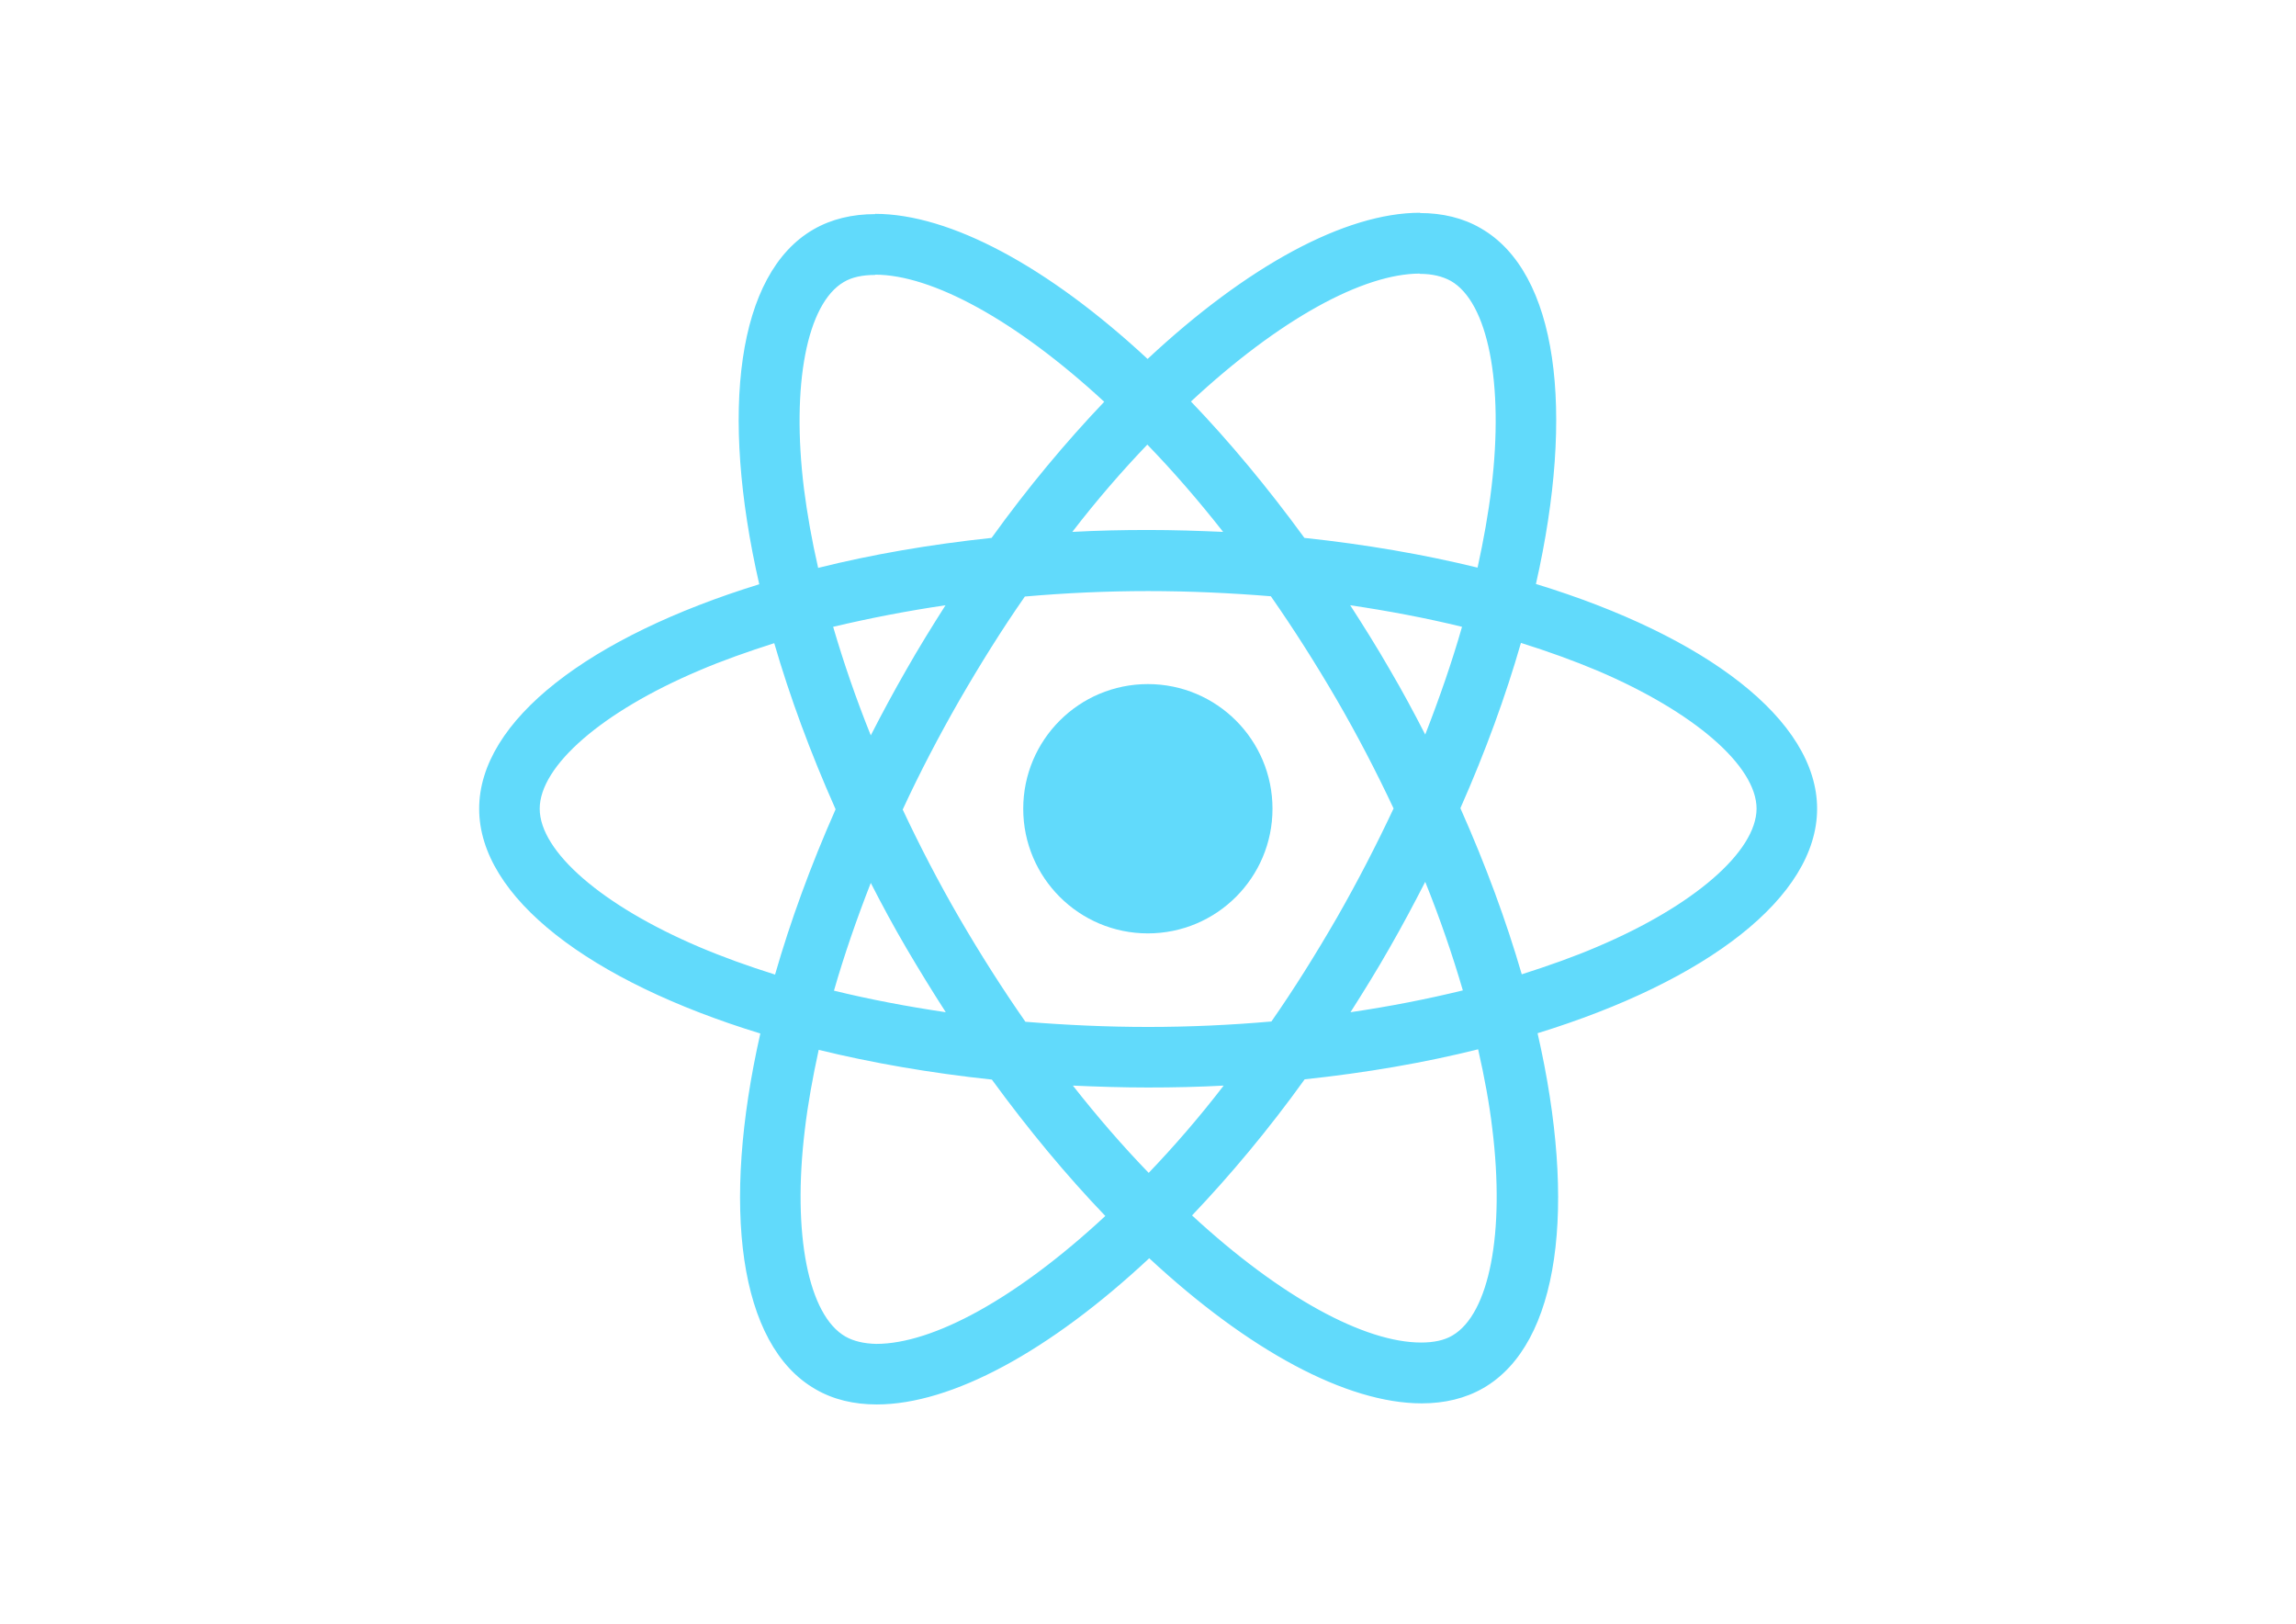
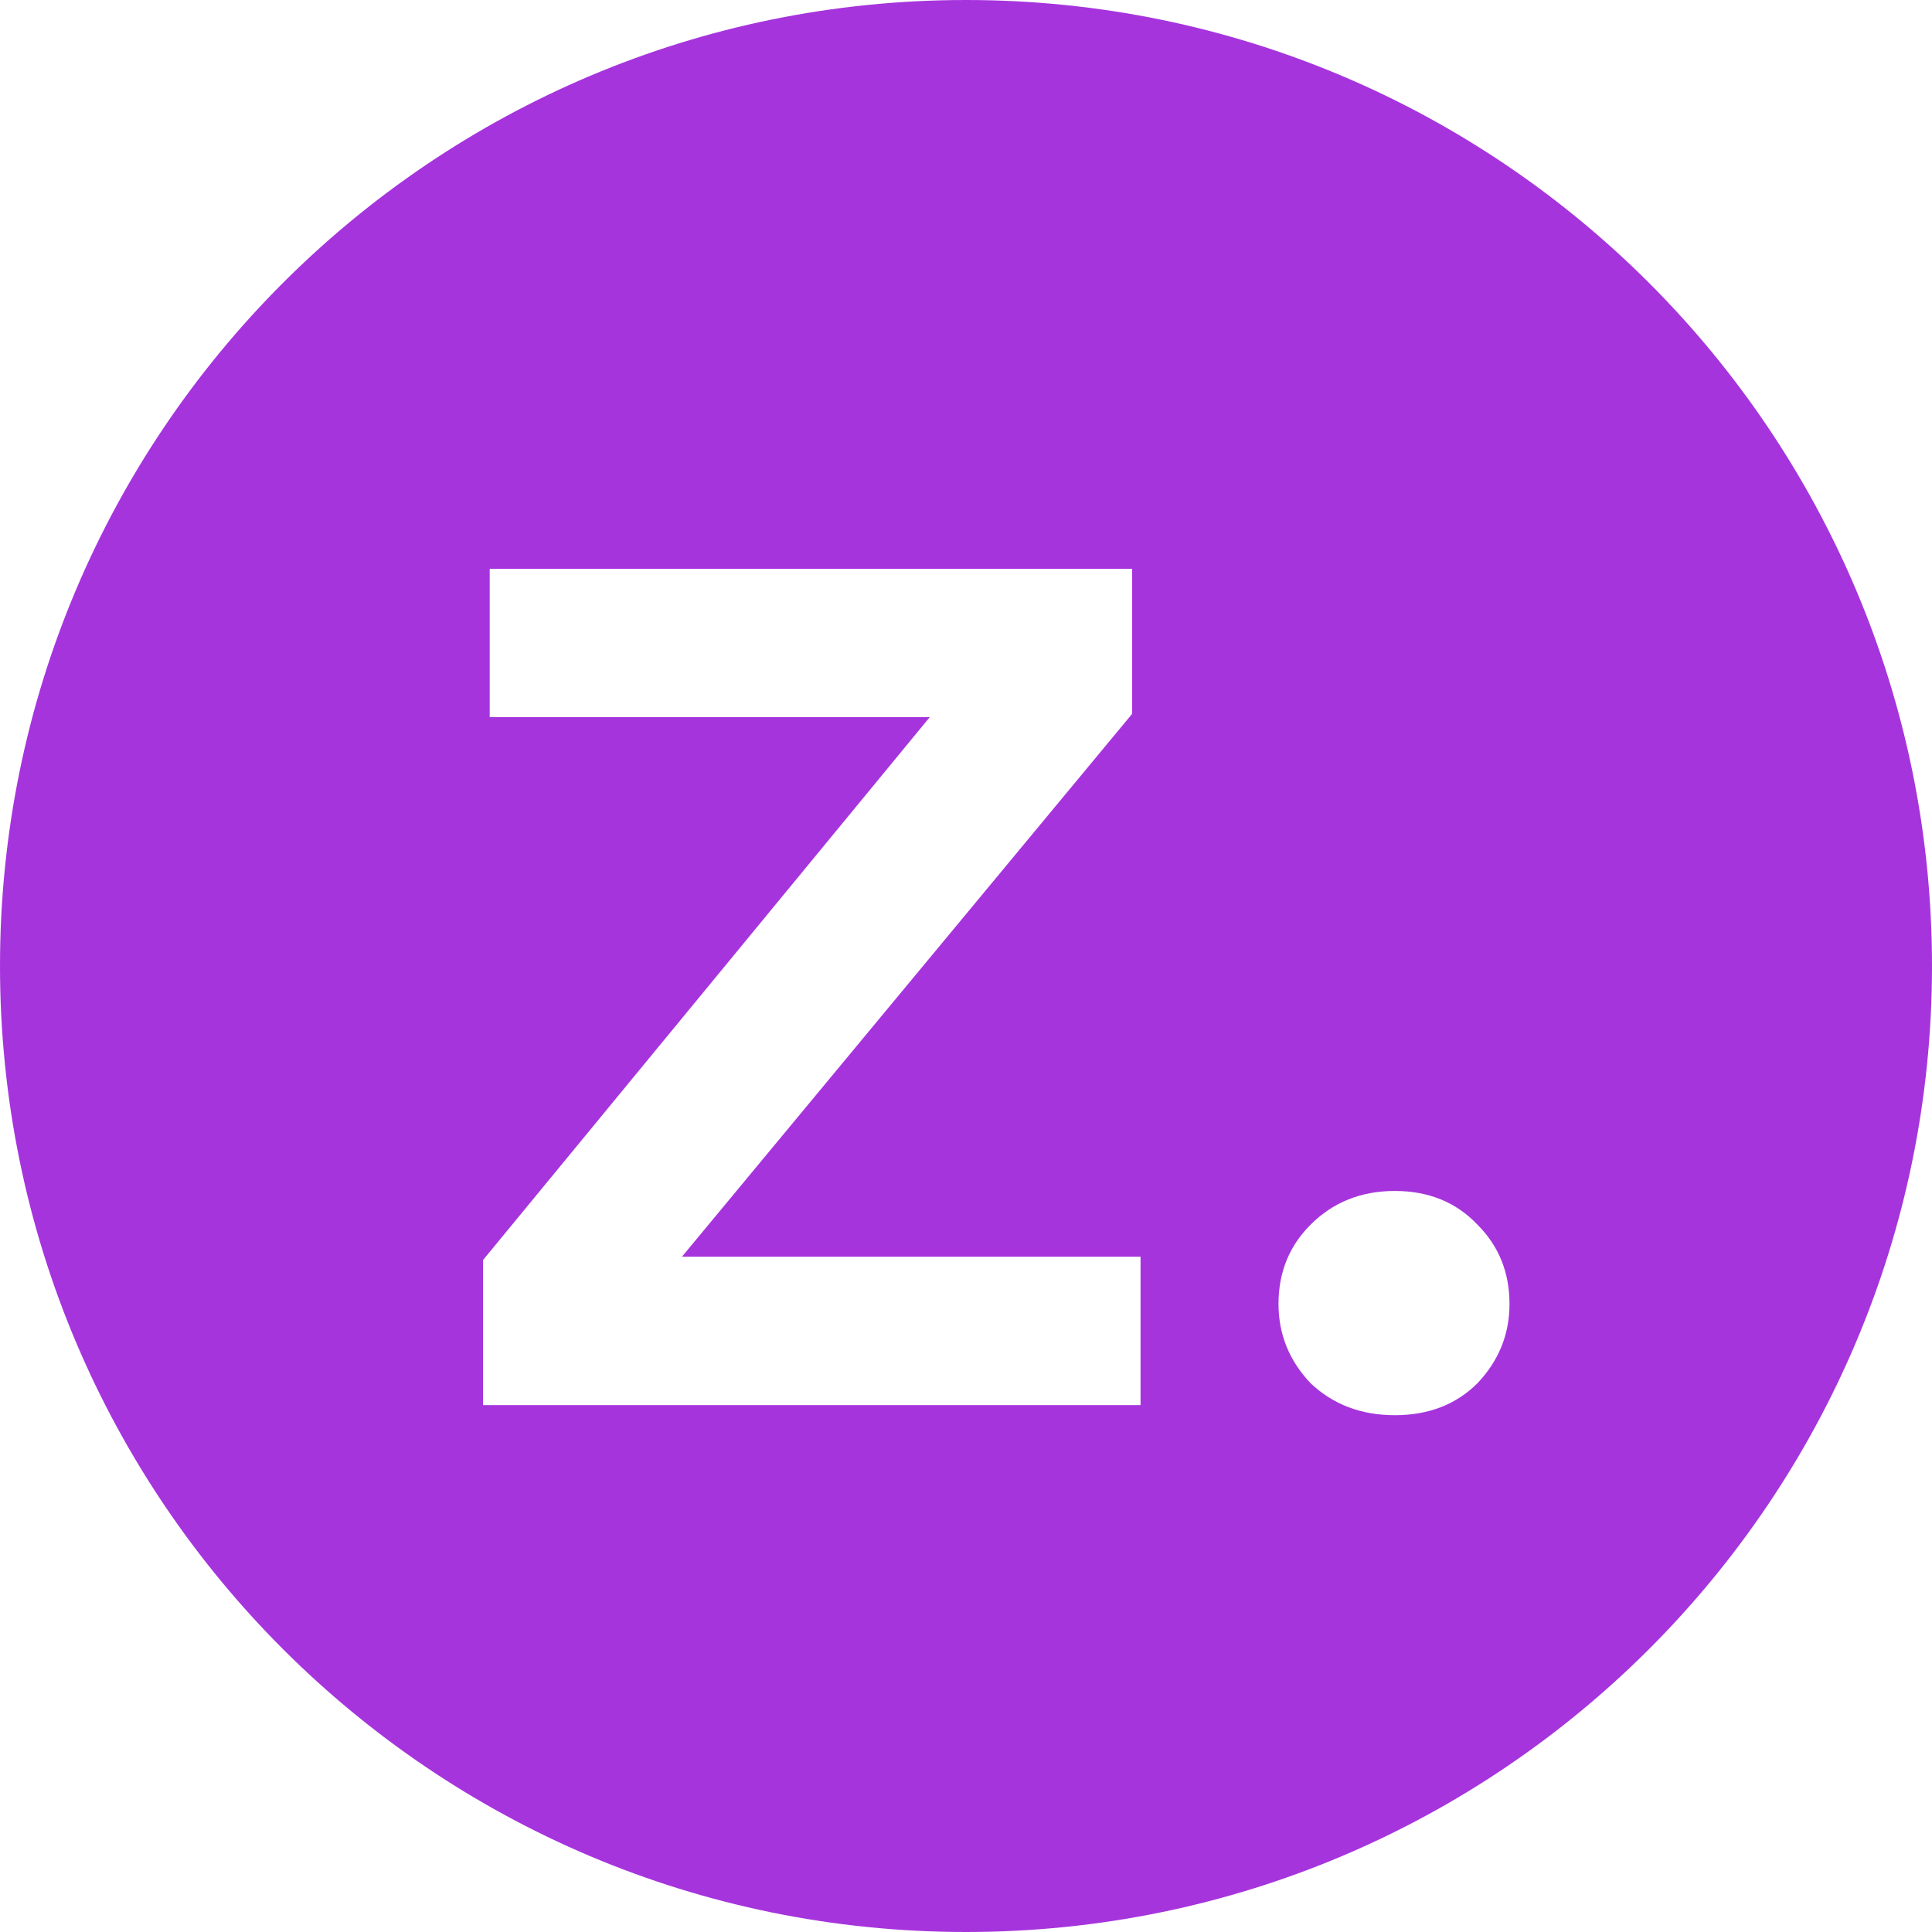
- <svg xmlns="http://www.w3.org/2000/svg" viewBox="0 0 841.9 595.3">
-   <g fill="#61DAFB">
-     <path d="M666.3 296.5c0-32.5-40.7-63.3-103.1-82.4 14.4-63.6 8-114.2-20.2-130.4-6.5-3.8-14.1-5.6-22.4-5.6v22.3c4.6 0 8.3.9 11.4 2.6 13.6 7.8 19.5 37.5 14.9 75.7-1.1 9.4-2.9 19.3-5.1 29.4-19.6-4.8-41-8.5-63.5-10.9-13.5-18.5-27.5-35.3-41.6-50 32.6-30.3 63.2-46.9 84-46.9V78c-27.5 0-63.5 19.6-99.9 53.6-36.4-33.8-72.4-53.2-99.9-53.2v22.3c20.7 0 51.4 16.5 84 46.6-14 14.7-28 31.4-41.3 49.9-22.6 2.4-44 6.1-63.6 11-2.3-10-4-19.7-5.2-29-4.7-38.2 1.1-67.9 14.6-75.8 3-1.8 6.9-2.6 11.5-2.6V78.5c-8.4 0-16 1.8-22.6 5.6-28.1 16.2-34.4 66.7-19.9 130.1-62.2 19.2-102.7 49.9-102.7 82.3 0 32.5 40.7 63.3 103.1 82.4-14.4 63.6-8 114.2 20.2 130.4 6.5 3.8 14.1 5.6 22.5 5.6 27.5 0 63.5-19.6 99.9-53.6 36.4 33.8 72.4 53.2 99.9 53.2 8.4 0 16-1.8 22.6-5.6 28.1-16.2 34.4-66.7 19.9-130.1 62-19.1 102.5-49.9 102.5-82.3zm-130.2-66.7c-3.7 12.9-8.3 26.2-13.5 39.5-4.1-8-8.4-16-13.1-24-4.6-8-9.5-15.8-14.4-23.4 14.2 2.1 27.9 4.7 41 7.9zm-45.8 106.5c-7.8 13.5-15.8 26.3-24.1 38.2-14.9 1.3-30 2-45.2 2-15.1 0-30.2-.7-45-1.9-8.3-11.9-16.4-24.6-24.2-38-7.6-13.1-14.5-26.4-20.8-39.8 6.2-13.4 13.2-26.8 20.7-39.9 7.8-13.5 15.8-26.3 24.1-38.2 14.9-1.3 30-2 45.2-2 15.1 0 30.2.7 45 1.9 8.3 11.9 16.4 24.6 24.2 38 7.6 13.1 14.5 26.4 20.8 39.8-6.3 13.4-13.2 26.8-20.7 39.9zm32.3-13c5.4 13.4 10 26.8 13.8 39.8-13.1 3.2-26.9 5.9-41.2 8 4.9-7.7 9.8-15.6 14.4-23.7 4.6-8 8.9-16.1 13-24.1zM421.2 430c-9.3-9.6-18.6-20.3-27.8-32 9 .4 18.2.7 27.5.7 9.4 0 18.7-.2 27.8-.7-9 11.7-18.3 22.4-27.5 32zm-74.4-58.9c-14.2-2.1-27.9-4.7-41-7.9 3.7-12.9 8.3-26.2 13.5-39.5 4.1 8 8.4 16 13.1 24 4.7 8 9.5 15.8 14.4 23.4zM420.7 163c9.3 9.6 18.6 20.3 27.8 32-9-.4-18.2-.7-27.5-.7-9.4 0-18.7.2-27.8.7 9-11.7 18.3-22.4 27.5-32zm-74 58.9c-4.9 7.7-9.8 15.6-14.4 23.7-4.6 8-8.9 16-13 24-5.4-13.4-10-26.8-13.8-39.8 13.1-3.1 26.9-5.8 41.2-7.9zm-90.5 125.2c-35.4-15.1-58.3-34.9-58.3-50.6 0-15.7 22.9-35.6 58.3-50.6 8.6-3.7 18-7 27.7-10.1 5.7 19.6 13.2 40 22.5 60.9-9.2 20.8-16.6 41.1-22.2 60.6-9.9-3.1-19.3-6.5-28-10.2zM310 490c-13.6-7.8-19.5-37.5-14.9-75.7 1.1-9.4 2.9-19.3 5.1-29.4 19.6 4.8 41 8.5 63.5 10.9 13.5 18.5 27.5 35.3 41.6 50-32.6 30.3-63.2 46.9-84 46.9-4.5-.1-8.3-1-11.3-2.7zm237.2-76.2c4.7 38.2-1.1 67.9-14.6 75.8-3 1.8-6.9 2.6-11.5 2.6-20.7 0-51.4-16.5-84-46.6 14-14.7 28-31.4 41.3-49.9 22.6-2.4 44-6.1 63.6-11 2.3 10.1 4.1 19.8 5.2 29.1zm38.5-66.7c-8.6 3.7-18 7-27.7 10.1-5.7-19.6-13.2-40-22.5-60.9 9.2-20.8 16.6-41.1 22.2-60.6 9.9 3.1 19.3 6.5 28.1 10.2 35.4 15.1 58.3 34.9 58.3 50.6-.1 15.7-23 35.6-58.4 50.6zM320.8 78.4z" />
-     <circle cx="420.9" cy="296.5" r="45.7" />
-     <path d="M520.5 78.1z" />
-   </g>
+ <svg xmlns="http://www.w3.org/2000/svg" width="32" height="32" viewBox="0 0 32 32" fill="none">
+   <path fill-rule="evenodd" clip-rule="evenodd" d="M16 32C24.837 32 32 24.837 32 16C32 7.163 24.837 0 16 0C7.163 0 0 7.163 0 16C0 24.837 7.163 32 16 32ZM8 20.871L8 23.273H18.891V20.815H11.295L18.752 11.823V9.421L8.111 9.421L8.111 11.878L15.4 11.878L8 20.871ZM21.707 22.91C22.079 23.263 22.545 23.44 23.103 23.44C23.662 23.44 24.118 23.263 24.472 22.91C24.825 22.537 25.002 22.1 25.002 21.597C25.002 21.076 24.825 20.638 24.472 20.285C24.118 19.912 23.662 19.726 23.103 19.726C22.545 19.726 22.079 19.912 21.707 20.285C21.353 20.638 21.176 21.076 21.176 21.597C21.176 22.1 21.353 22.537 21.707 22.91Z" fill="#A634DD" />
</svg>
